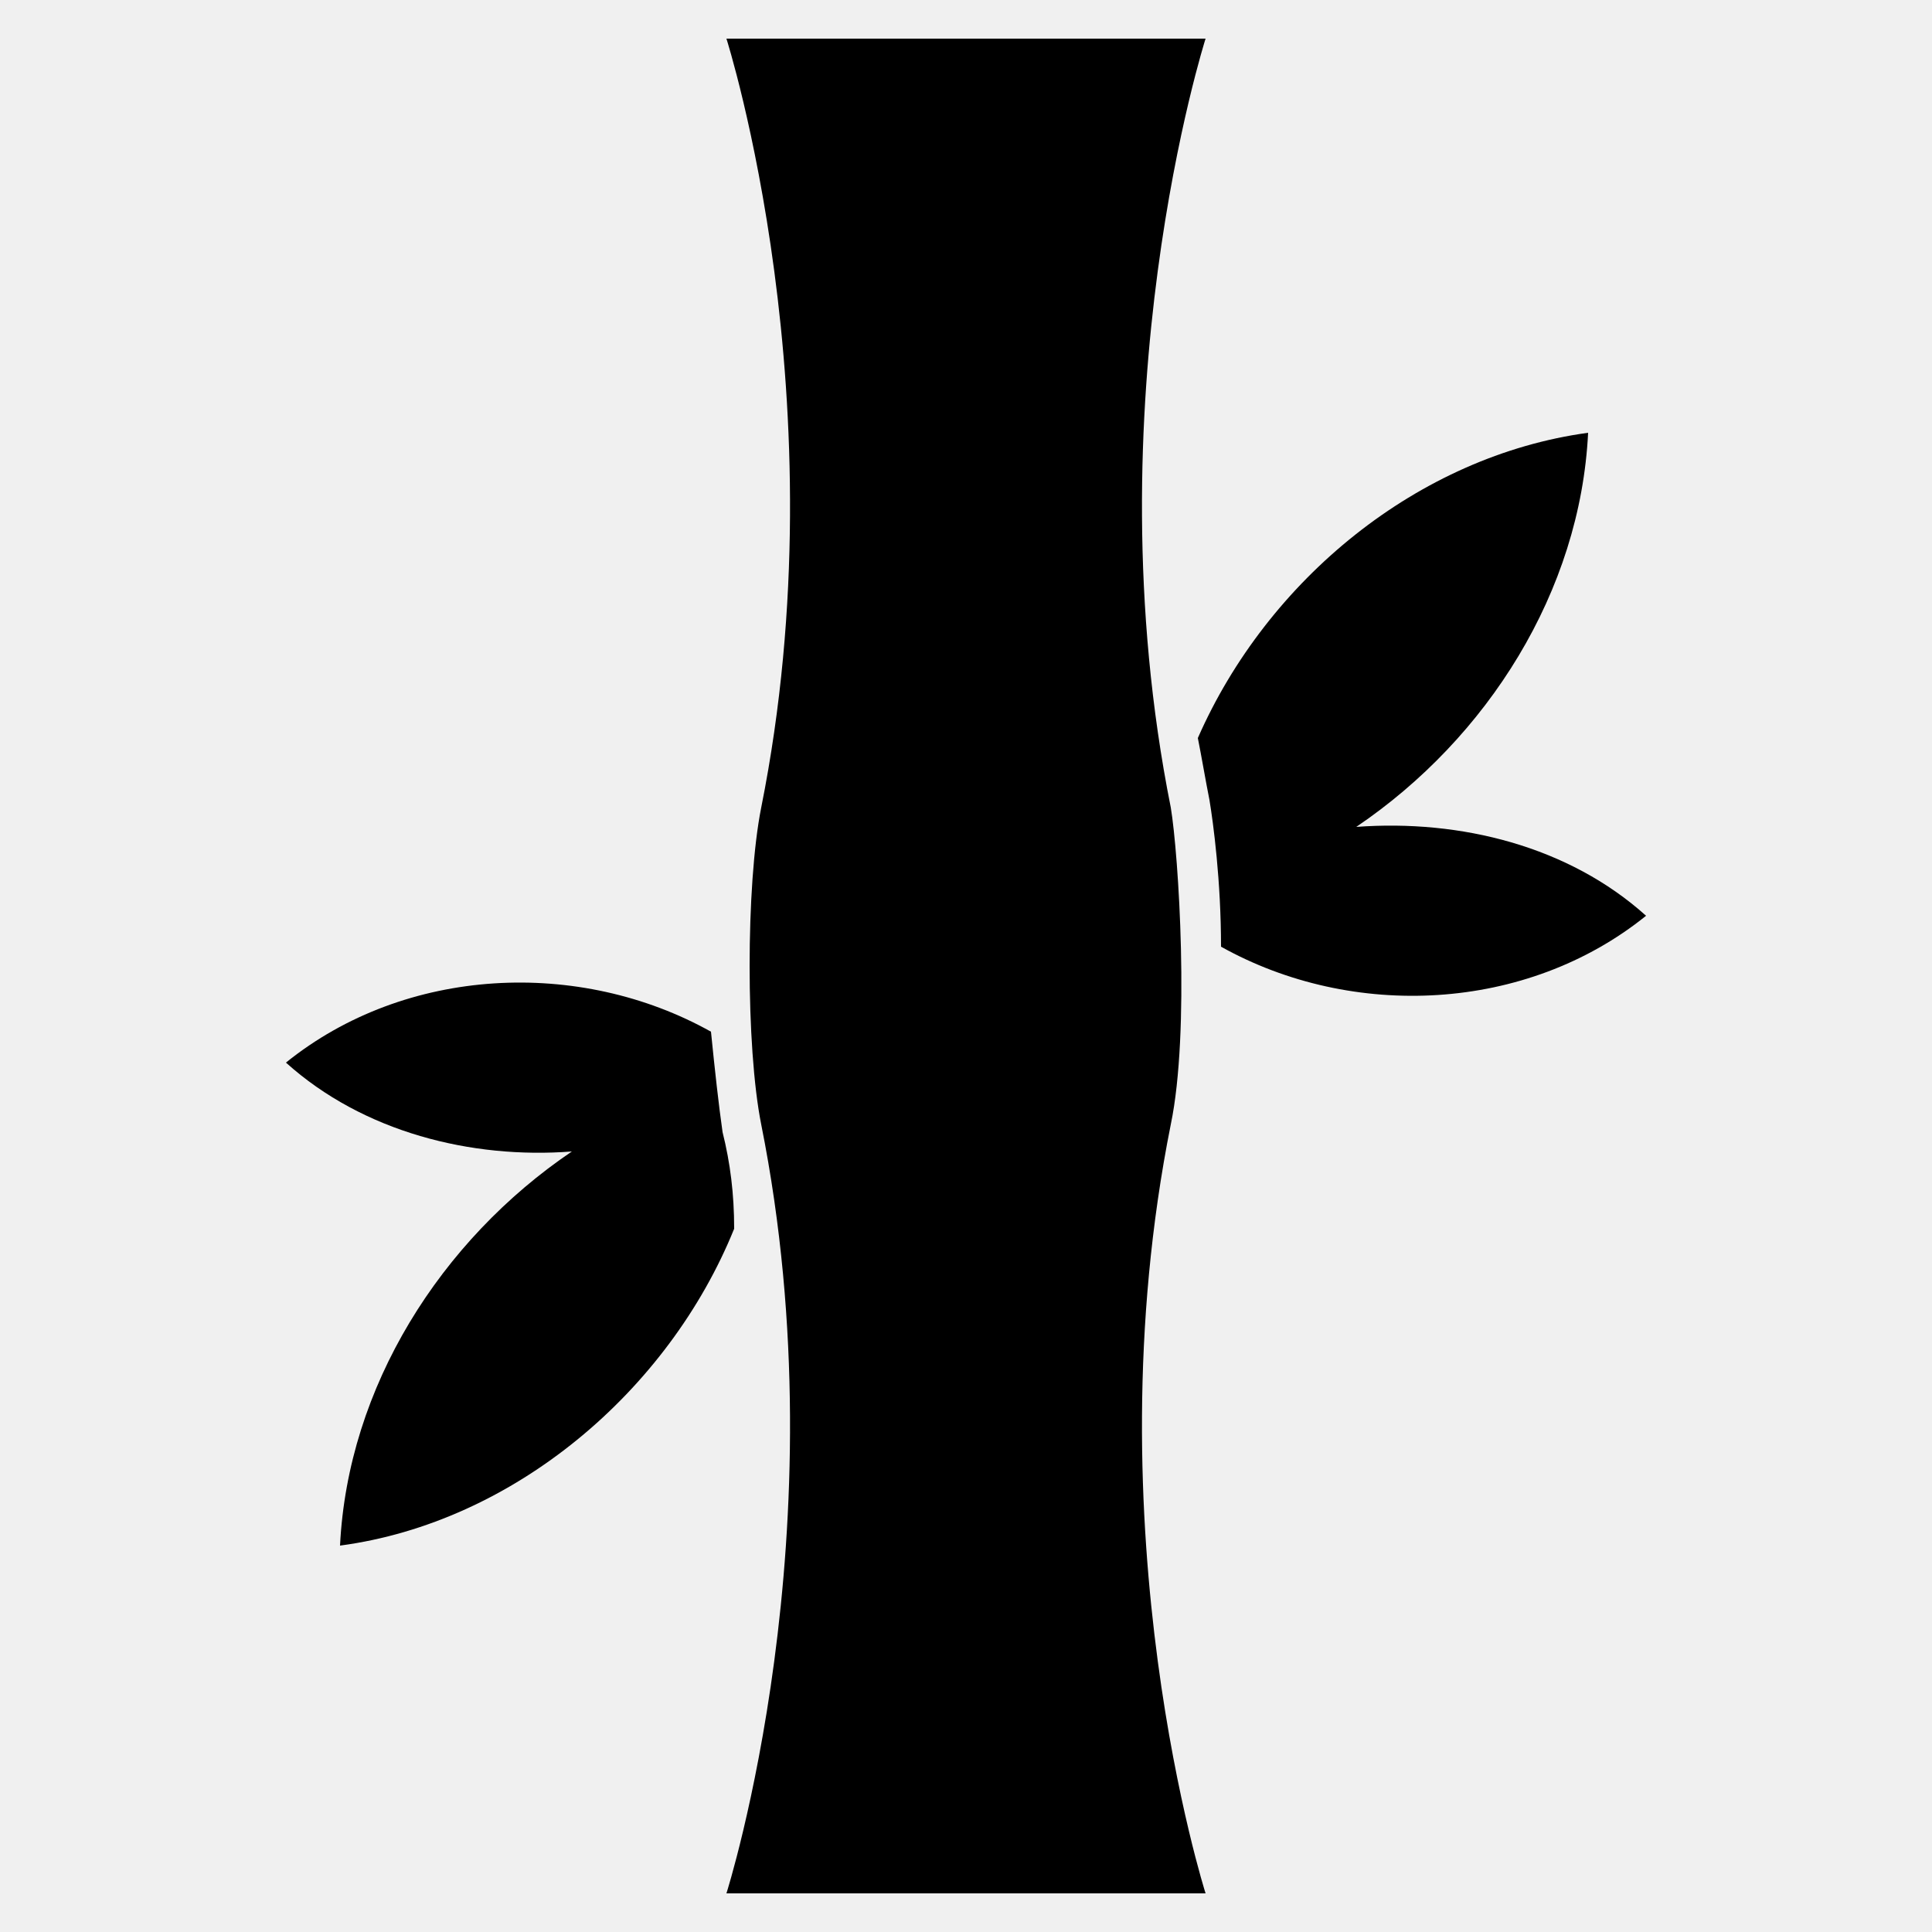
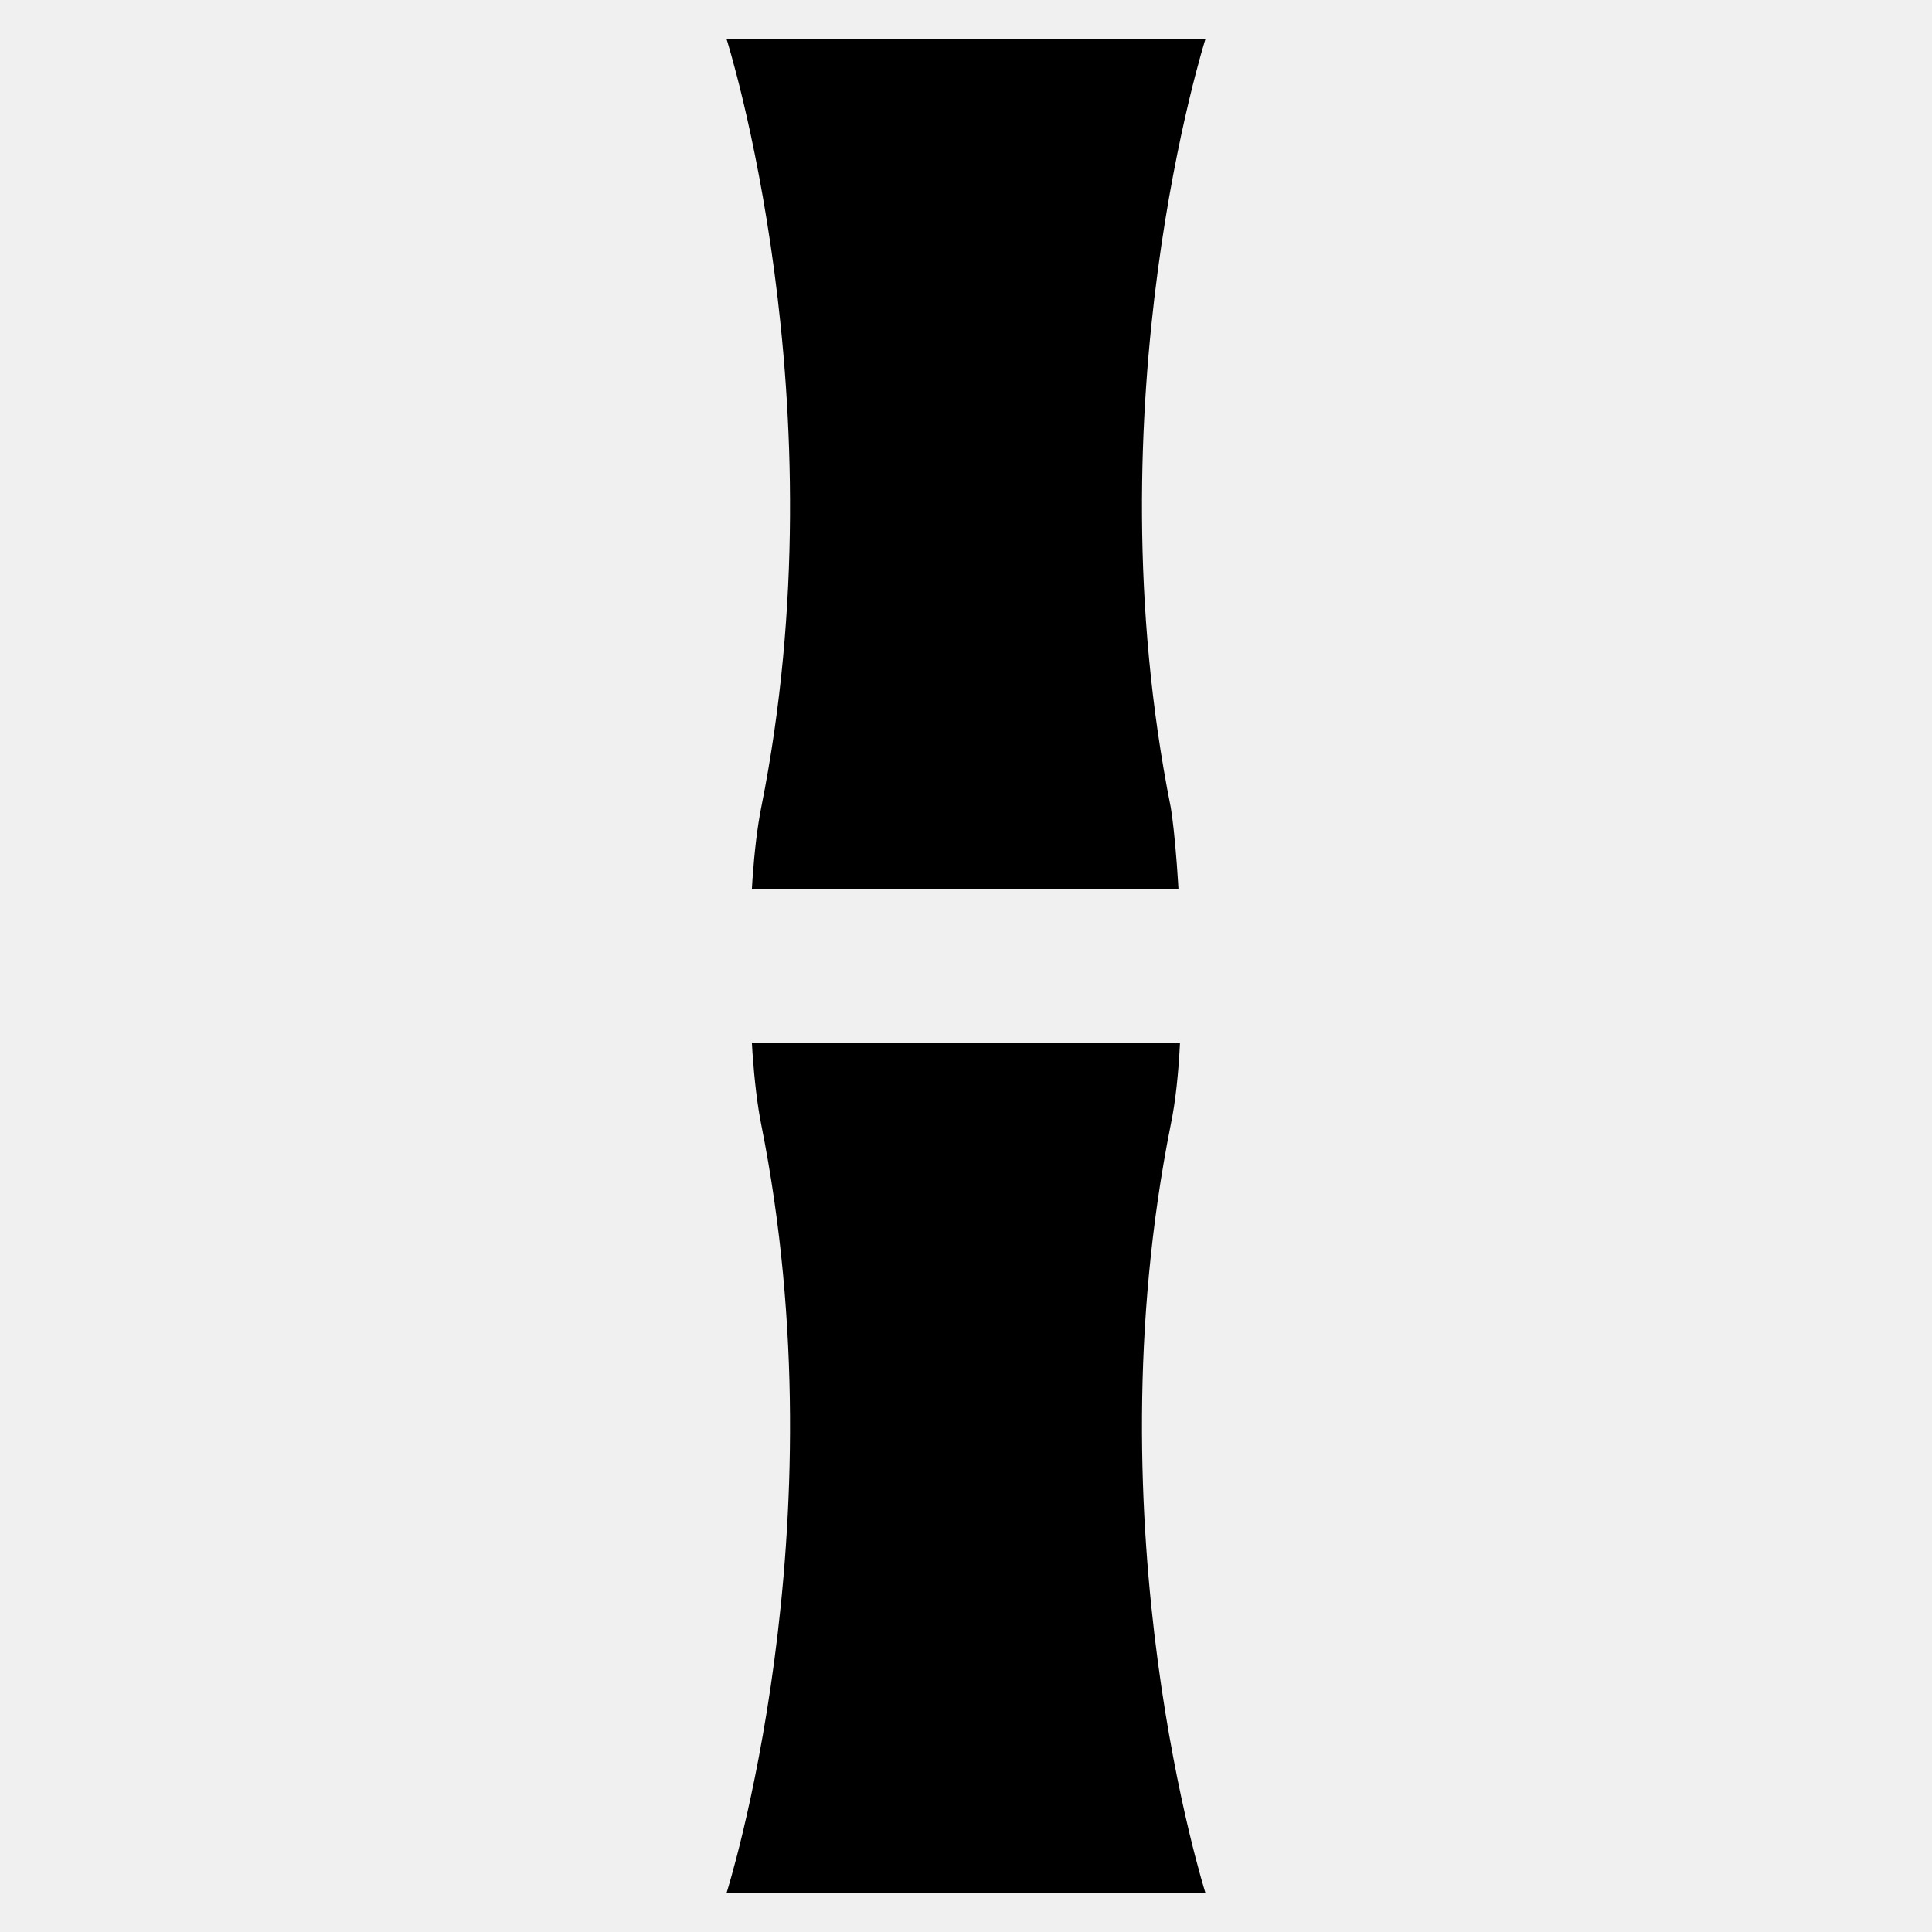
- <svg xmlns="http://www.w3.org/2000/svg" version="1.1" width="50" height="50" viewBox="0 0 50 50">
-   <g>
-     <path d="M35.1,21.4c3.4-2.3,5.8-6.1,6-10.2c-4.4,0.6-8.3,3.8-10.1,7.9c0.1,0.5,0.2,1.1,0.3,1.6c0.1,0.6,0.3,2.1,0.3,3.8   c3.4,1.9,7.9,1.7,11-0.8C40.6,21.9,37.8,21.2,35.1,21.4z" />
-     <path d="M18.7,29.3c-0.1-0.7-0.2-1.6-0.3-2.6c-3.4-1.9-7.9-1.7-11,0.8c2,1.8,4.8,2.5,7.4,2.3c-3.4,2.3-5.8,6.1-6,10.2   c4.5-0.6,8.5-4,10.2-8.2C19,30.9,18.9,30.1,18.7,29.3z" />
-     <path d="M30.3,29.1c0.5-2.4,0.2-7,0-8.2C28.2,10.4,31.2,1,31.2,1H25h-6.2c0,0,3,9.4,0.9,19.9c-0.4,2-0.4,6.2,0,8.2   C21.8,39.6,18.8,49,18.8,49H25h6.2C31.2,49,28.2,39.6,30.3,29.1z" />
-   </g>
+ <svg xmlns="http://www.w3.org/2000/svg" width="50" height="50" viewBox="0 0 50 50">
+   <mask id="a">
+     <path fill="#fff" d="M0 0h50v50H0z" />
+     <path d="M0 23h50v4H0z" />
+   </mask>
+   <path d="M30.3 29.1c.5-2.4.2-7 0-8.2-2.1-10.5.9-19.9.9-19.9H18.8s3 9.4.9 19.9c-.4 2-.4 6.2 0 8.2 2.1 10.5-.9 19.9-.9 19.9h12.4s-3-9.4-.9-19.9z" mask="url(#a)" />
</svg>
